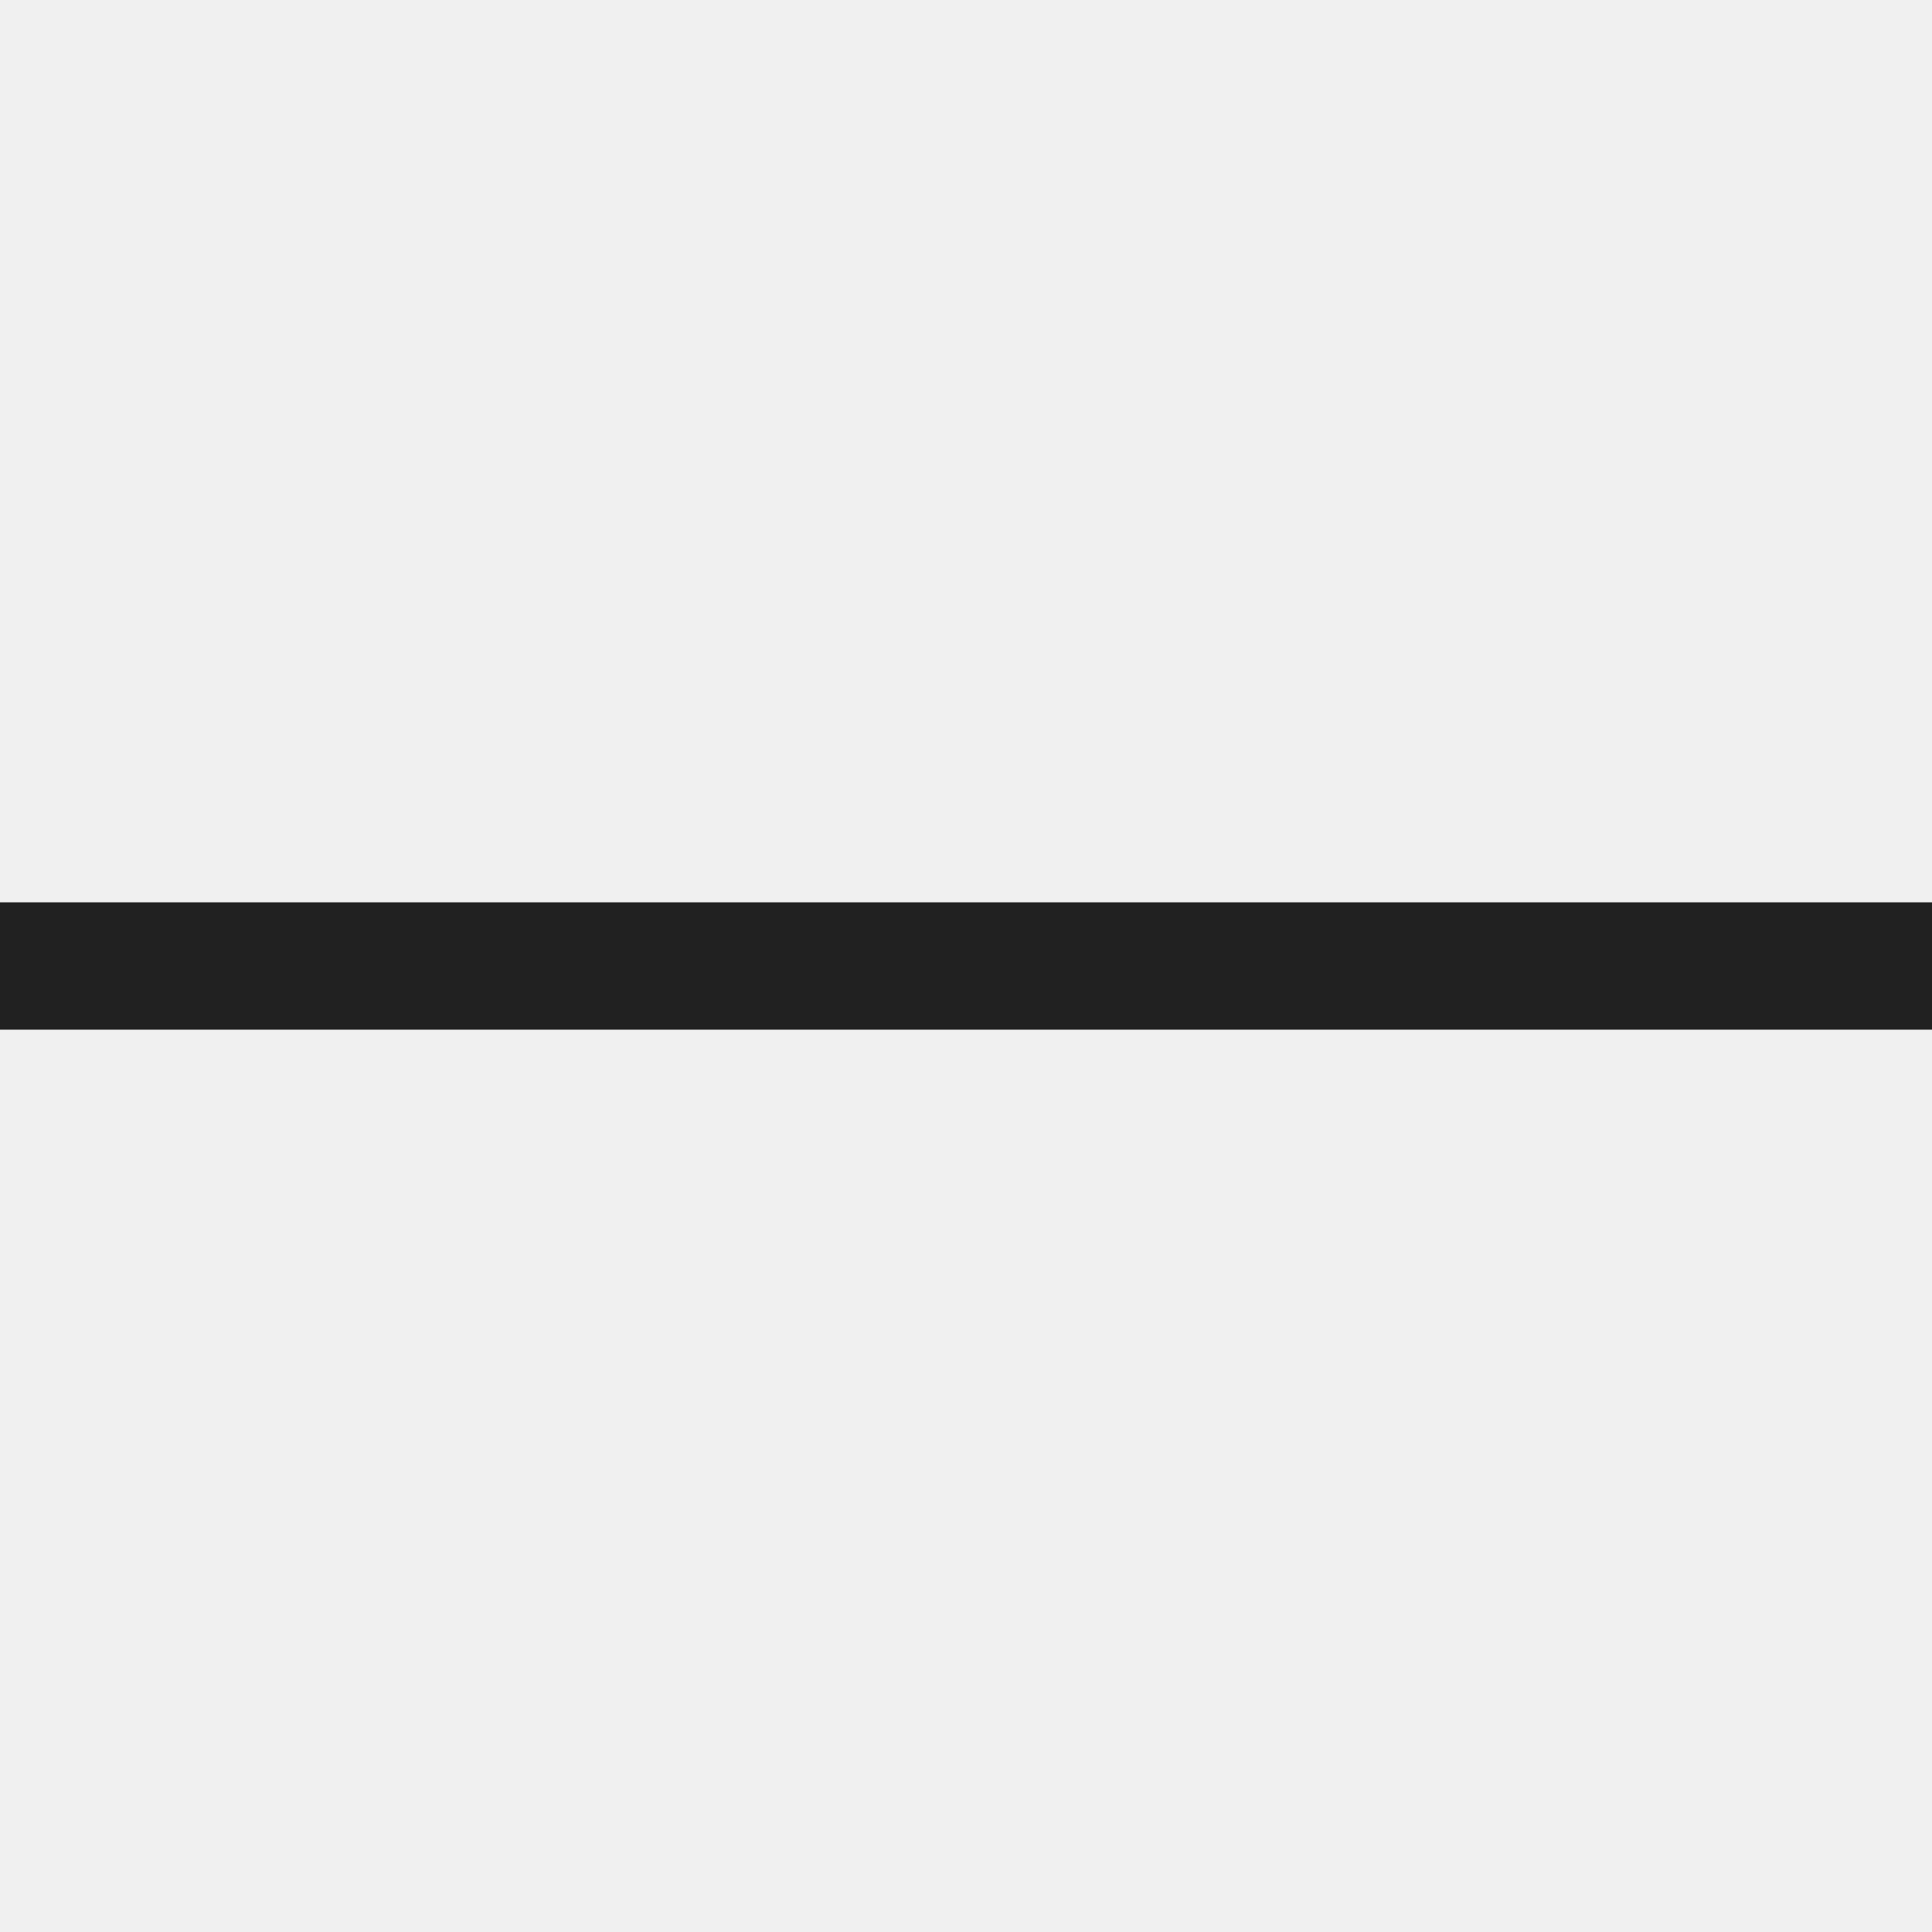
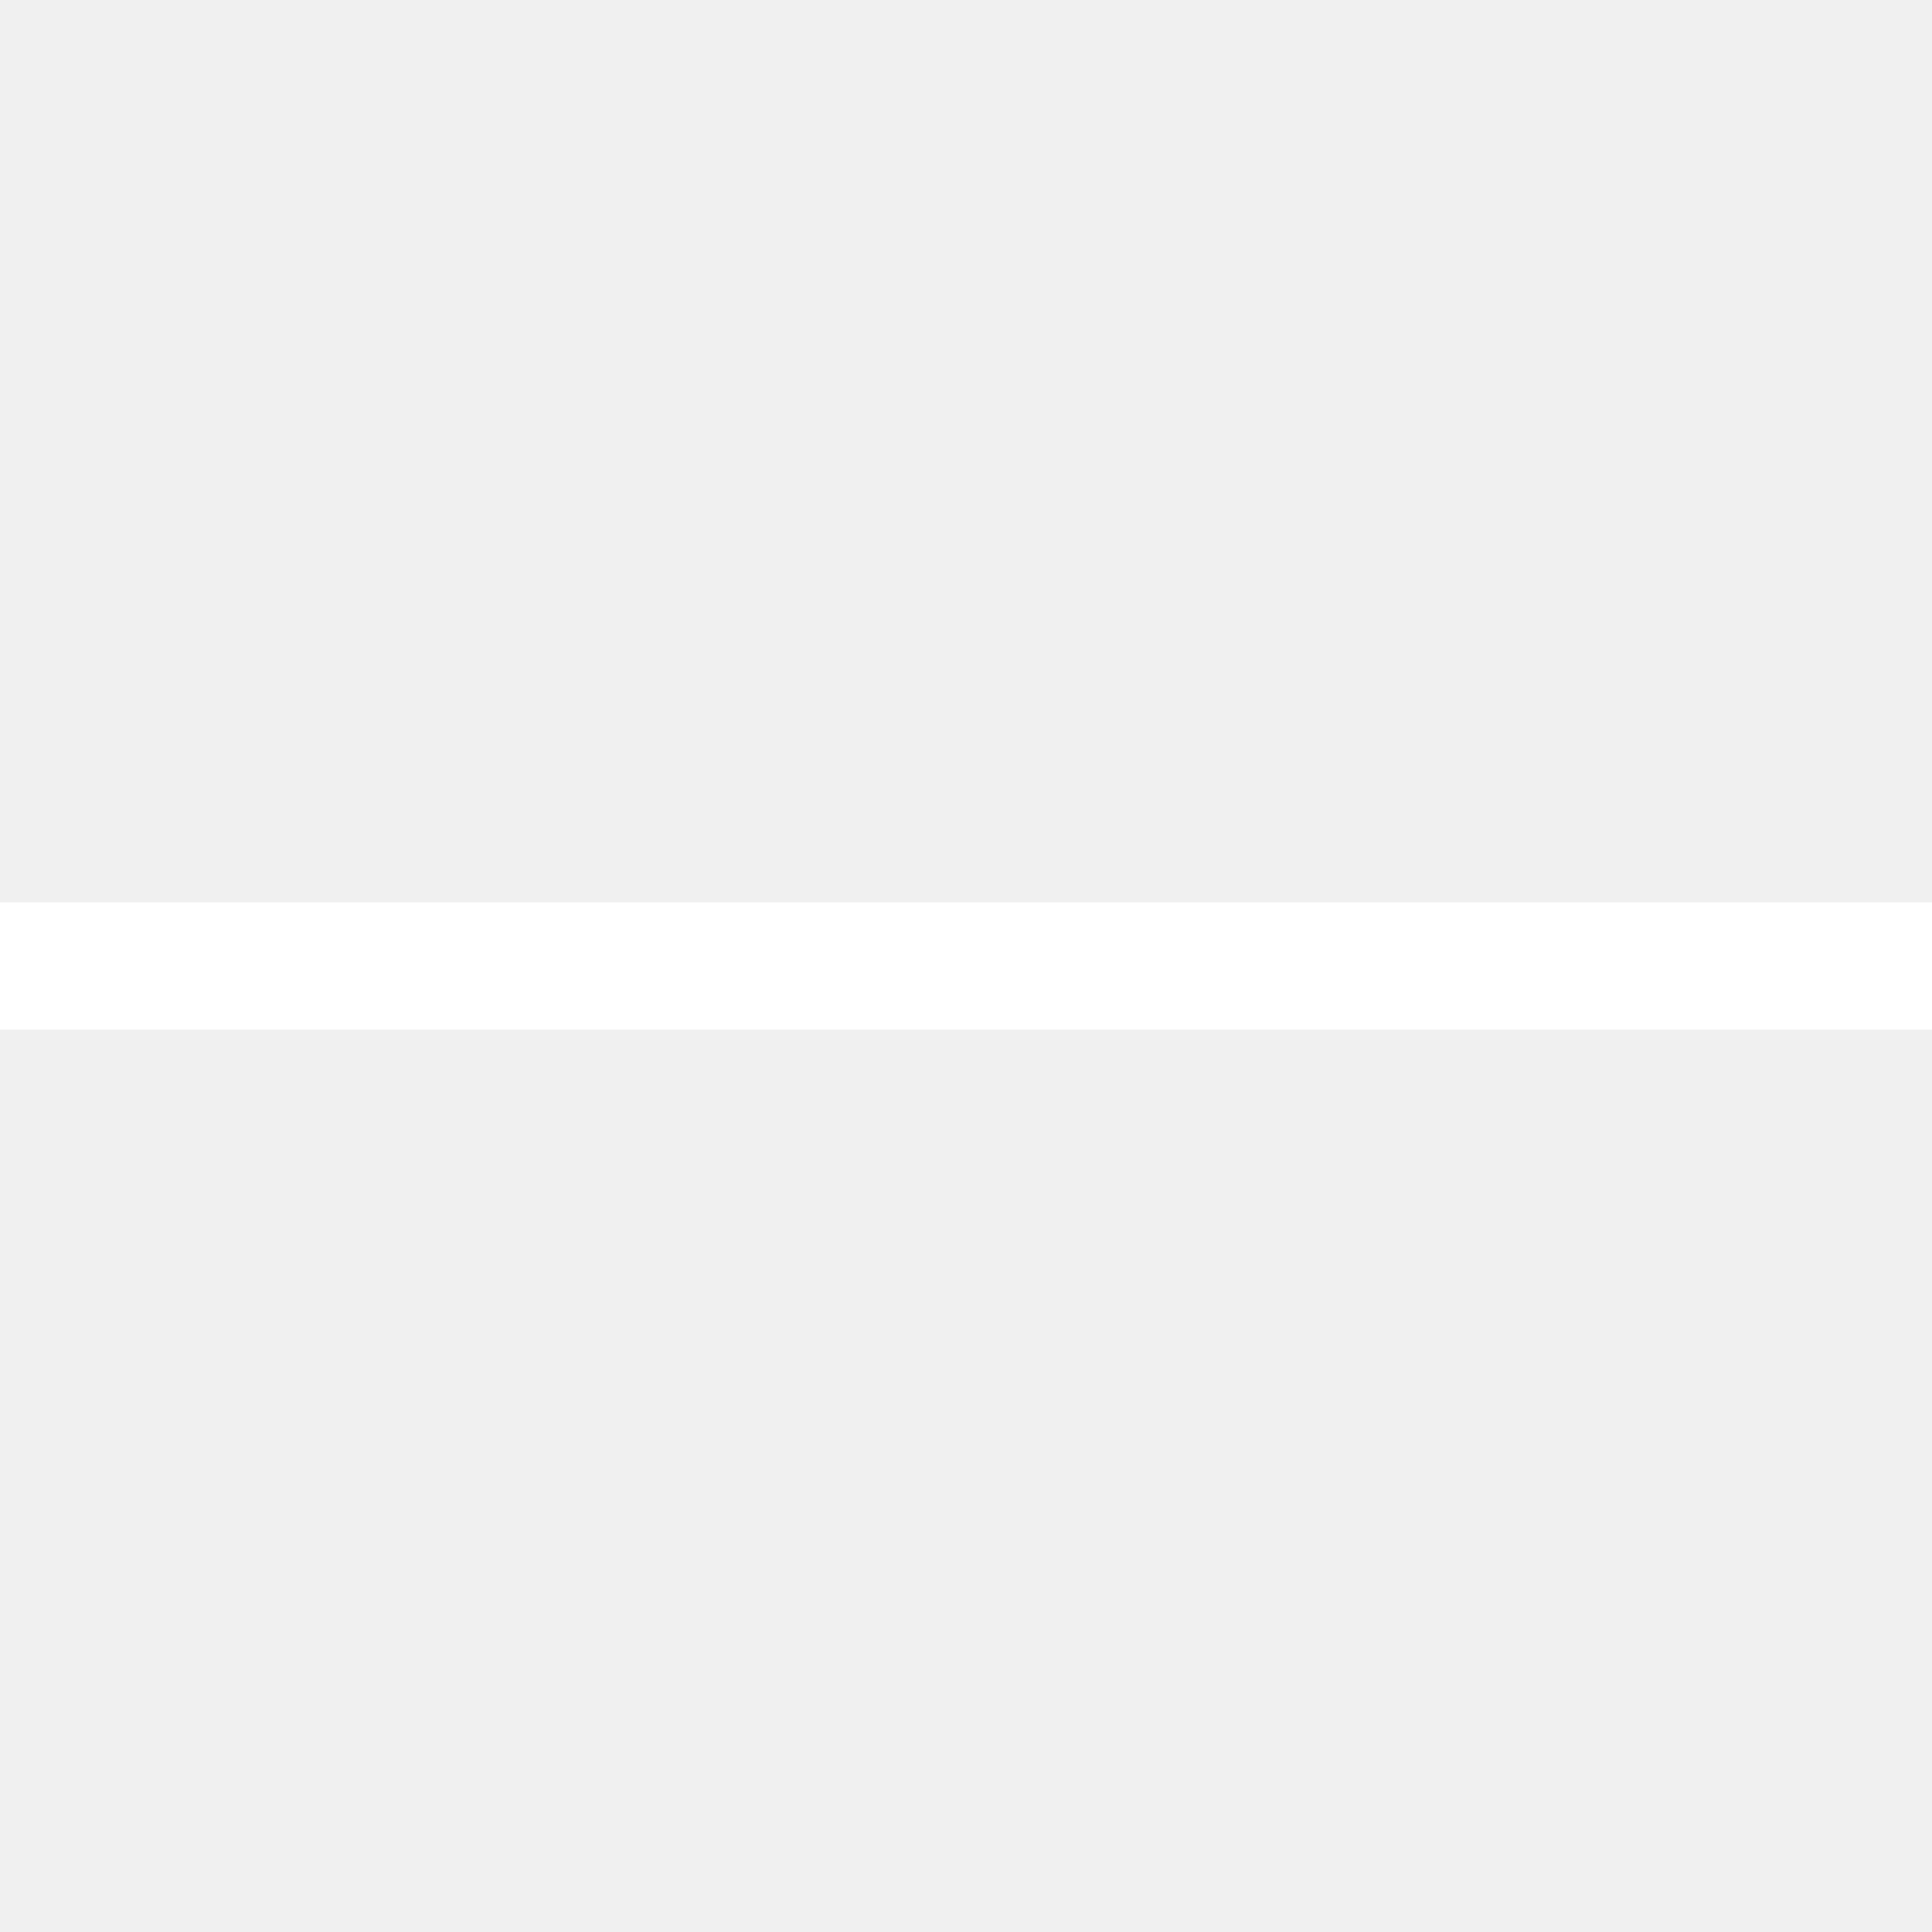
- <svg xmlns="http://www.w3.org/2000/svg" version="1.1" id="Layer_1" x="0px" y="0px" viewBox="0 0 455 455" style="enable-background:new 0 0 455 455;fill:#212121" xml:space="preserve">
+ <svg xmlns="http://www.w3.org/2000/svg" version="1.1" id="Layer_1" x="0px" y="0px" viewBox="0 0 455 455" style="enable-background:new 0 0 455 455;fill:#ffffff" xml:space="preserve">
  <rect y="212.5" width="455" height="30" />
  <g>
</g>
  <g>
</g>
  <g>
</g>
  <g>
</g>
  <g>
</g>
  <g>
</g>
  <g>
</g>
  <g>
</g>
  <g>
</g>
  <g>
</g>
  <g>
</g>
  <g>
</g>
  <g>
</g>
  <g>
</g>
  <g>
</g>
</svg>
